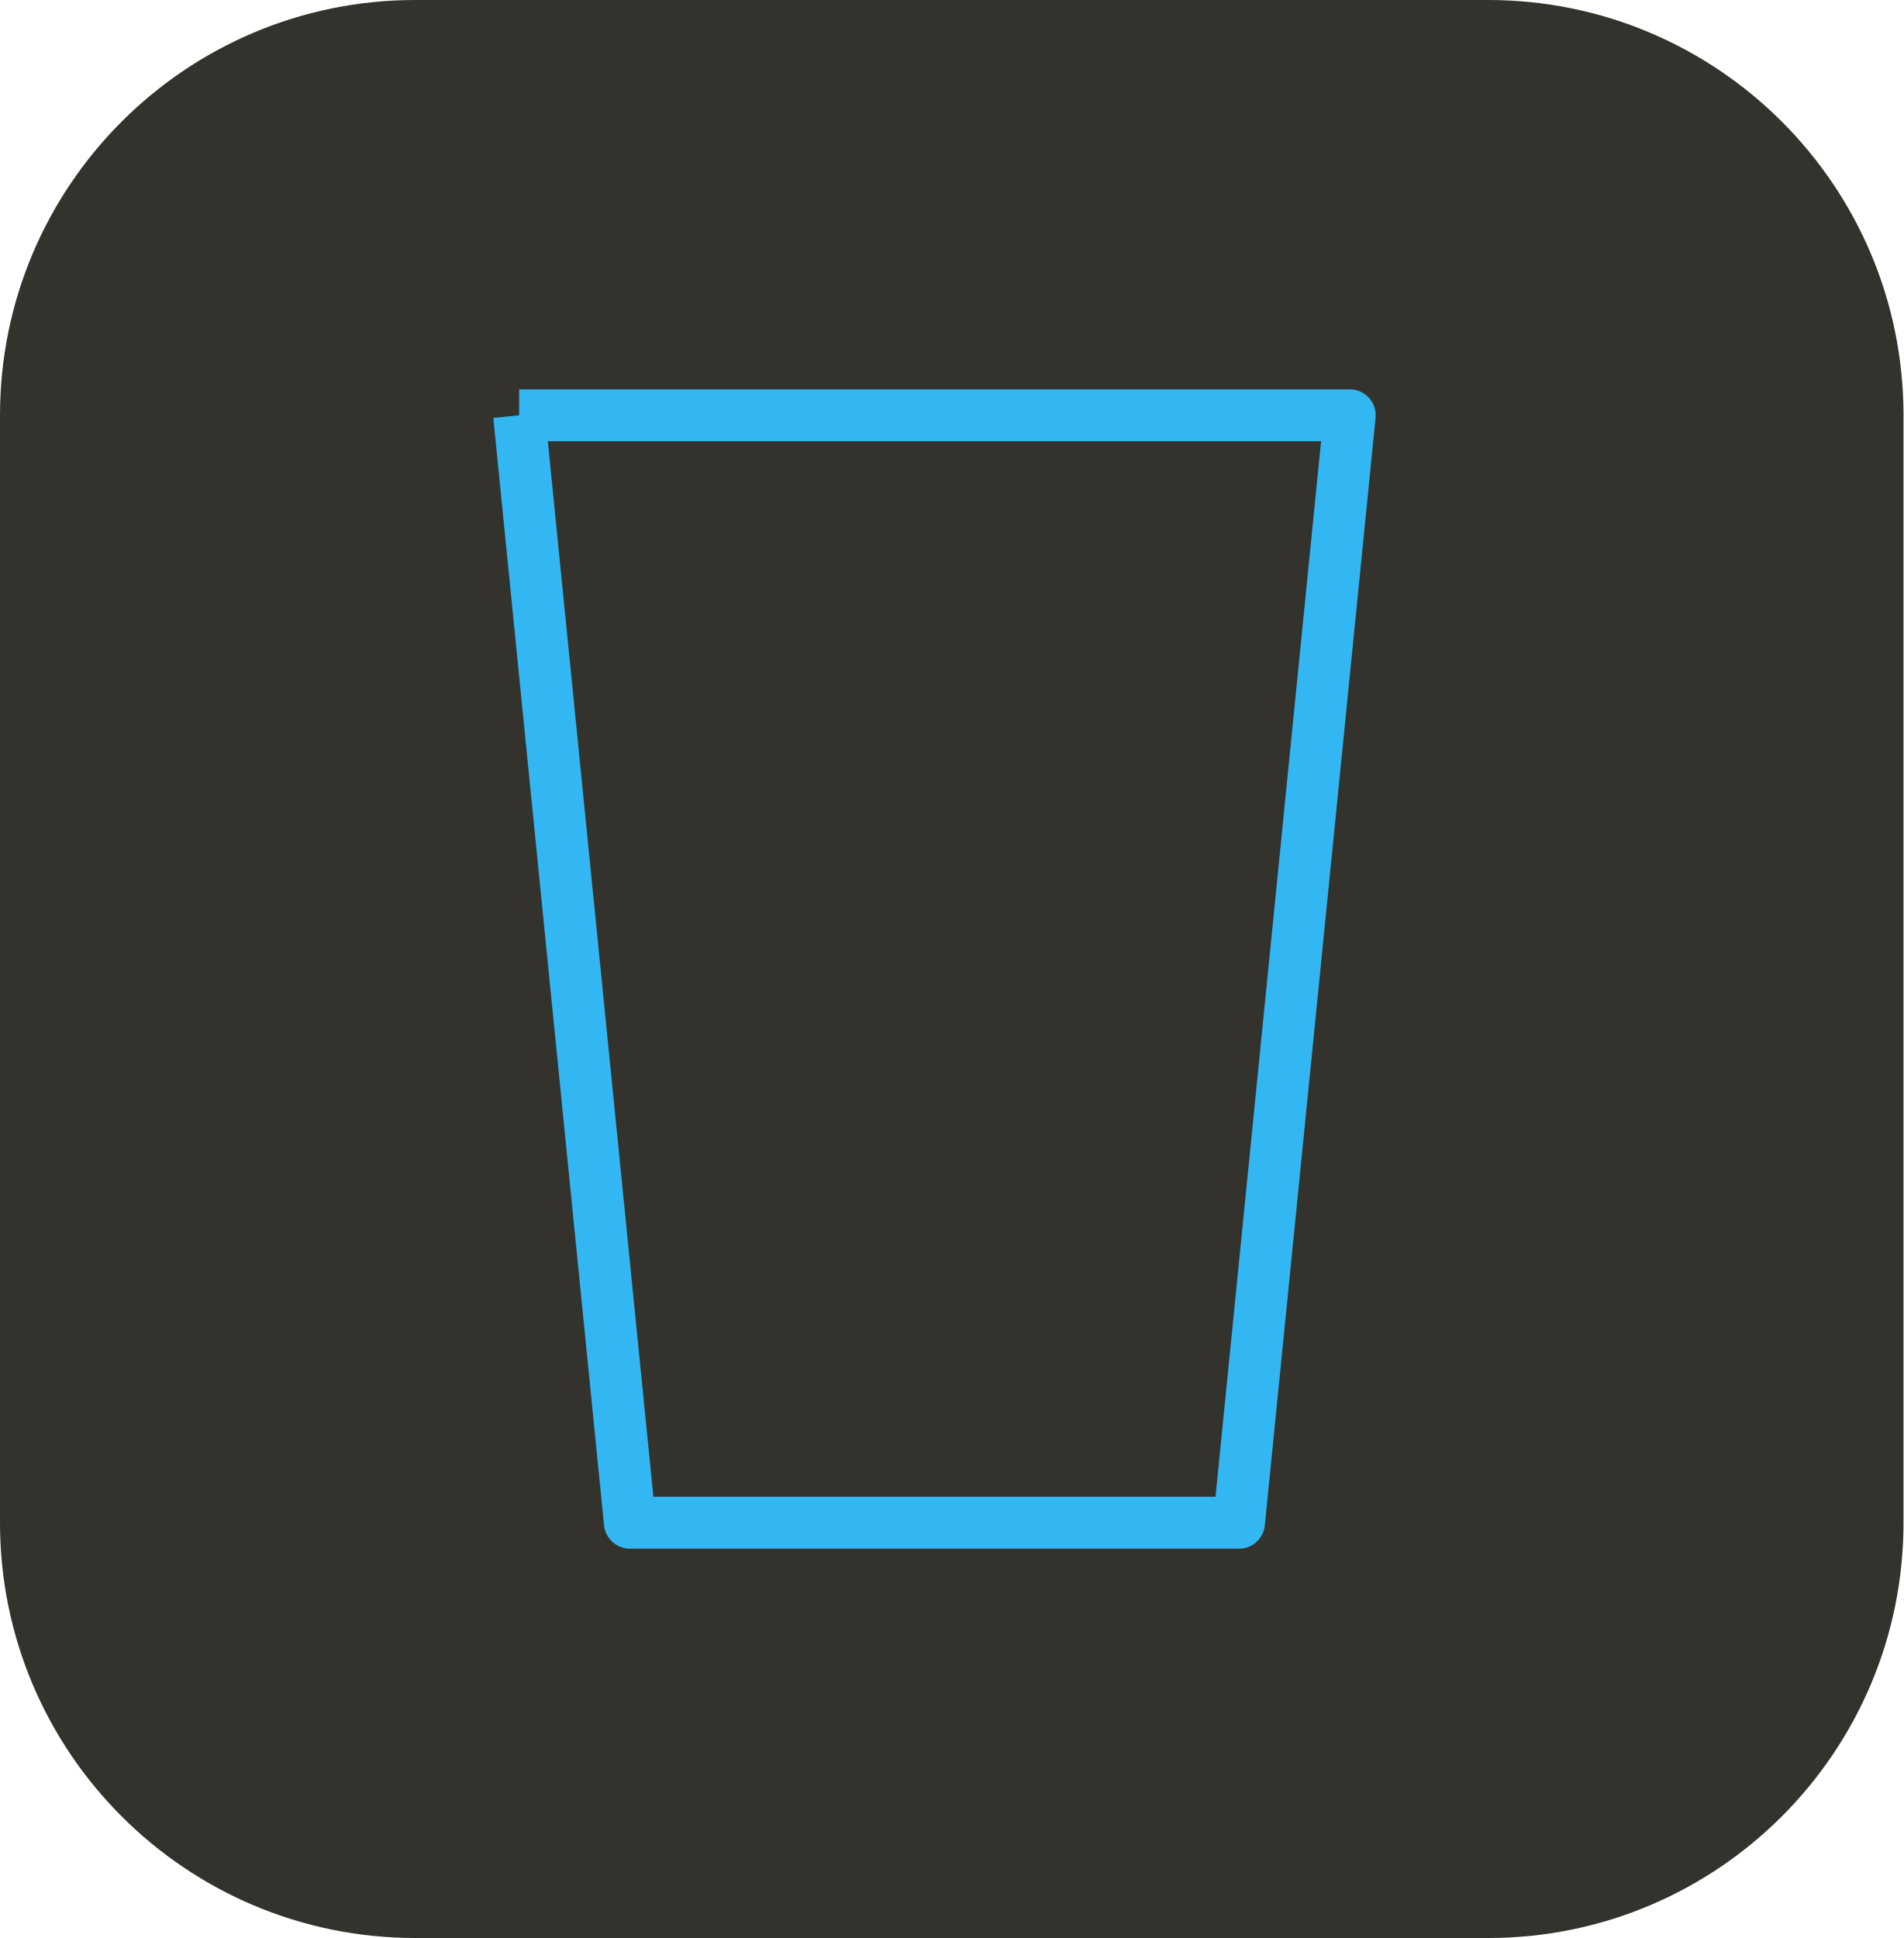
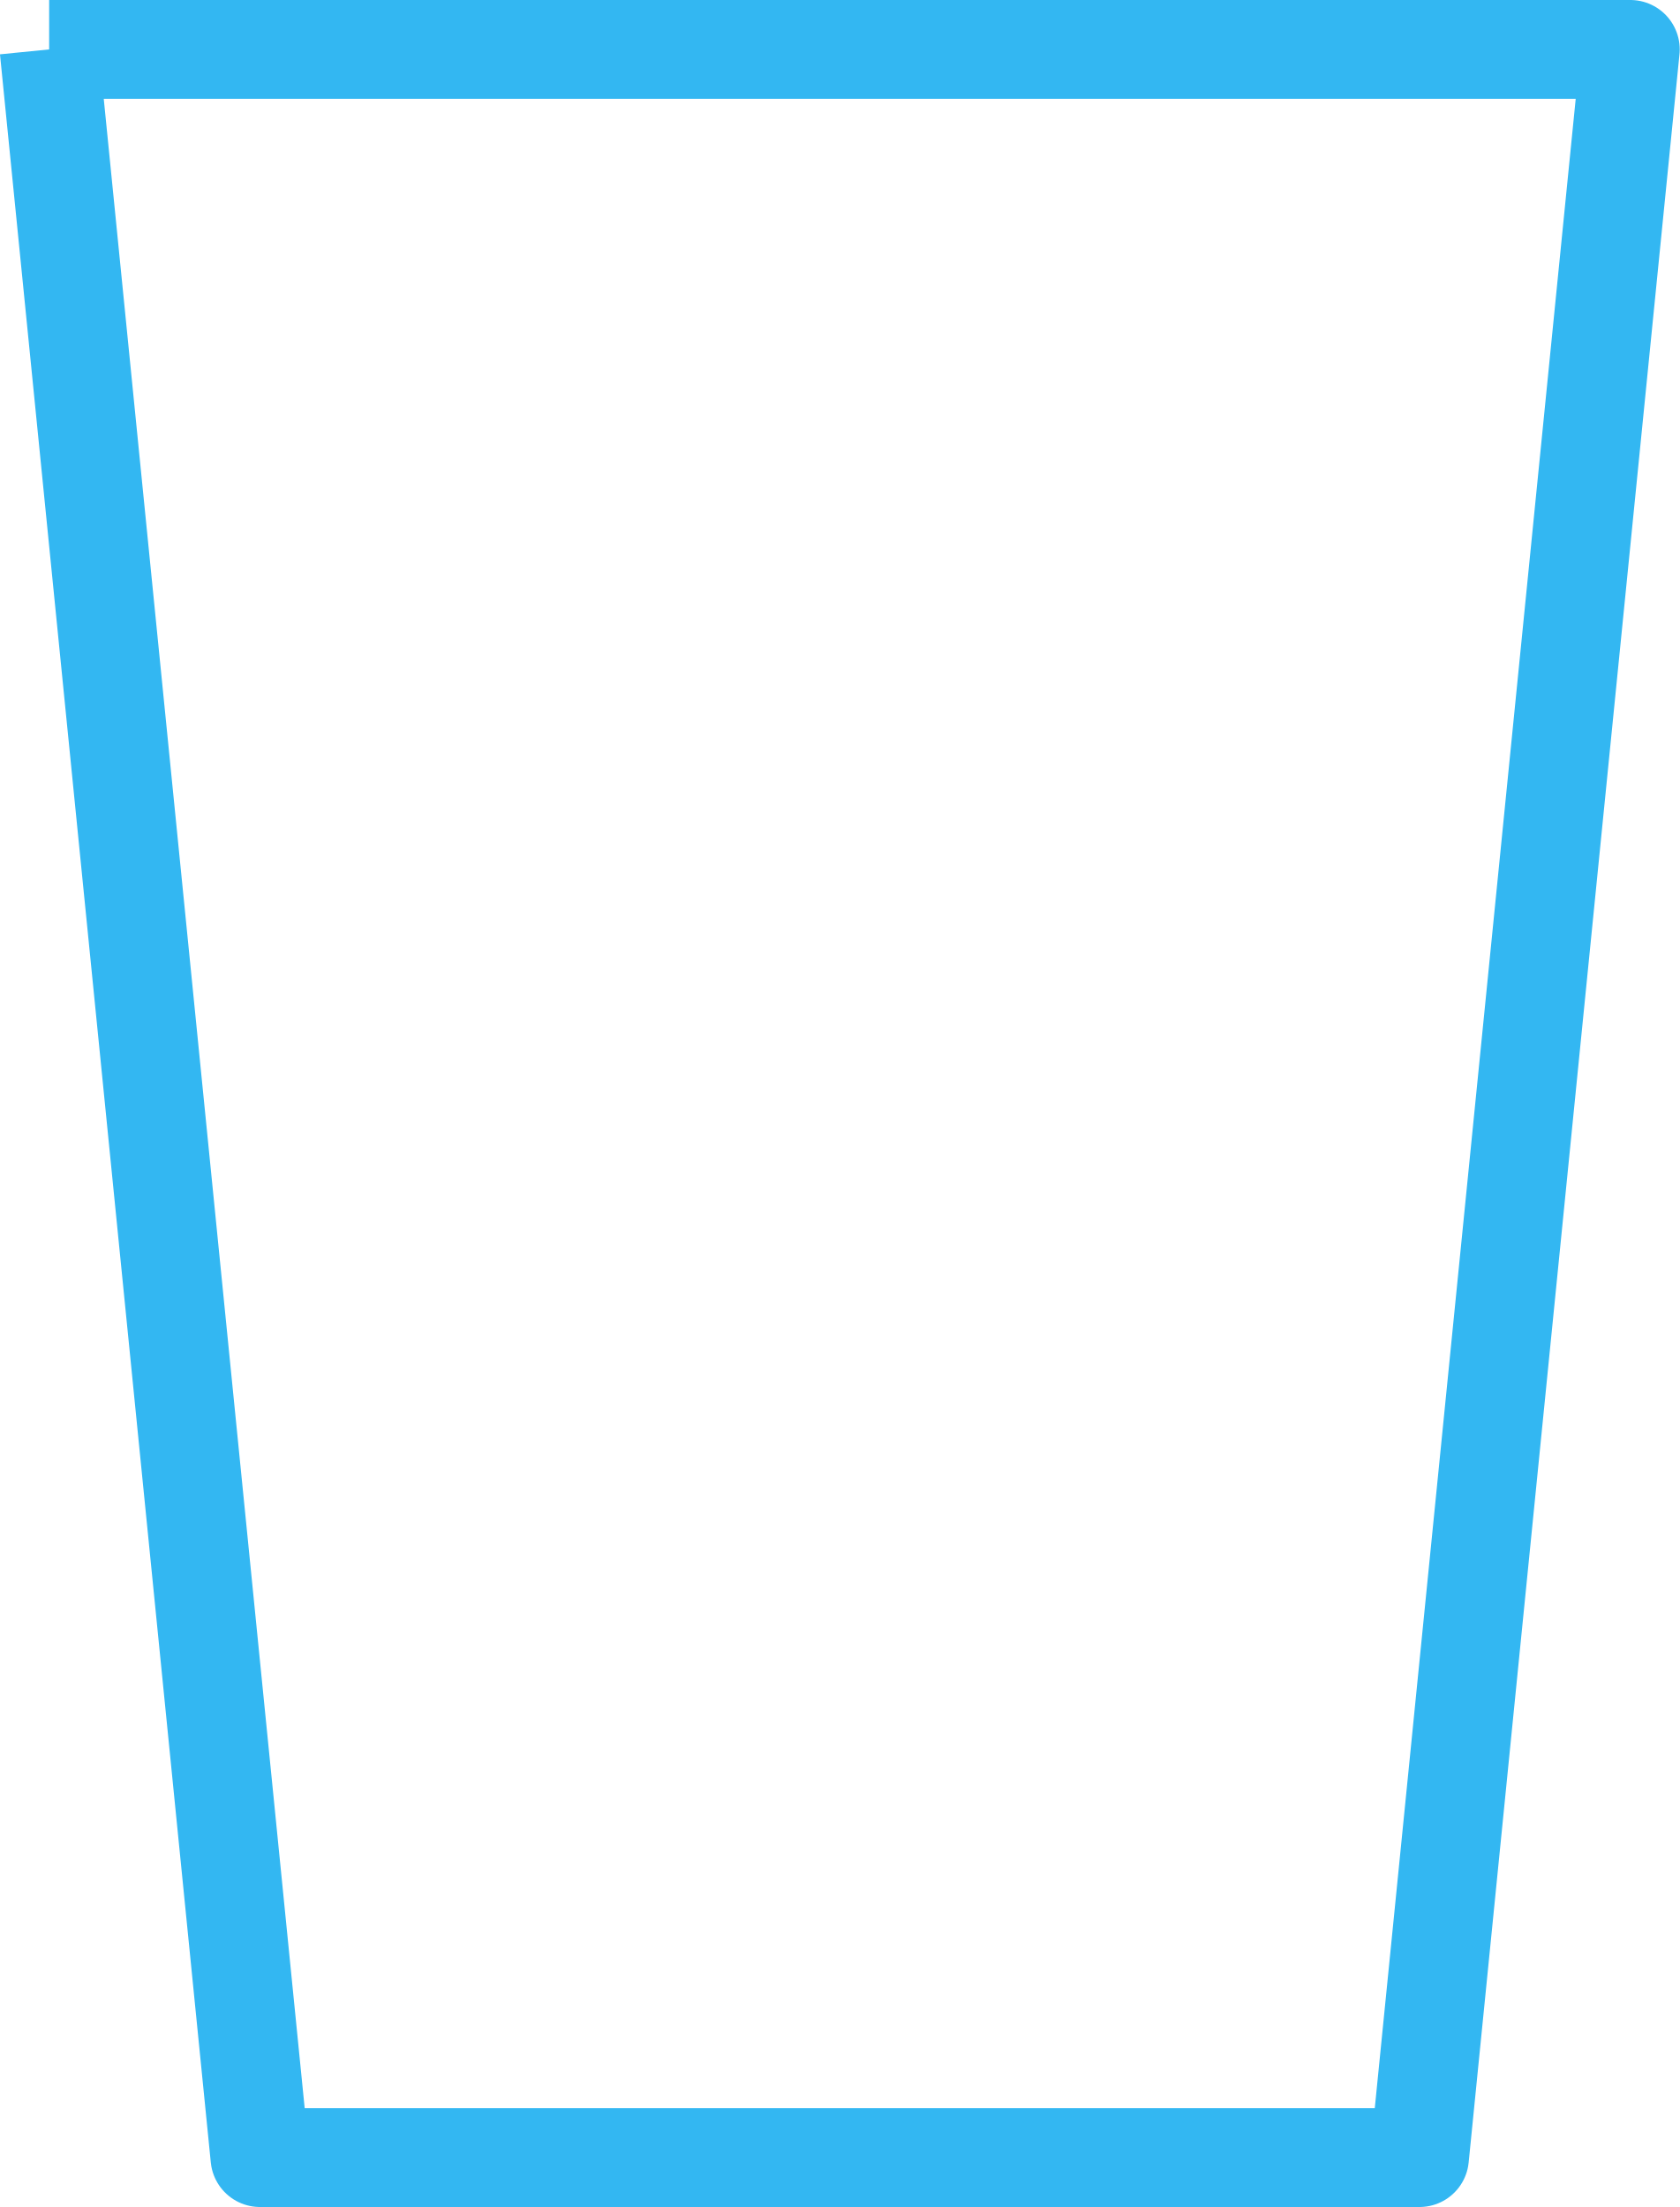
- <svg xmlns="http://www.w3.org/2000/svg" width="55" height="56" viewBox="0 0 55 56">
+ <svg xmlns="http://www.w3.org/2000/svg" width="25.496" height="33.5" viewBox="0 0 25.496 33.5">
  <defs>
-     <style>.a{fill:#34322c;}.b{fill:none;stroke:#33b7f2;stroke-linejoin:round;stroke-width:1.5px;}</style>
+     <style>.a{fill:none;stroke:#33b7f2;stroke-linejoin:round;stroke-width:1.5px;}</style>
  </defs>
-   <g transform="translate(-307 -468)">
-     <g transform="translate(291 298)">
-       <rect class="a" width="55" height="56" rx="12" transform="translate(16 170)" />
-     </g>
-     <path class="b" d="M6,3H30L26.8,35H9.2L6,3" transform="translate(316 477)" />
-   </g>
+   <path class="a" d="M6,3H30L26.8,35H9.2L6,3" transform="translate(-5.254 -2.25)" />
</svg>
